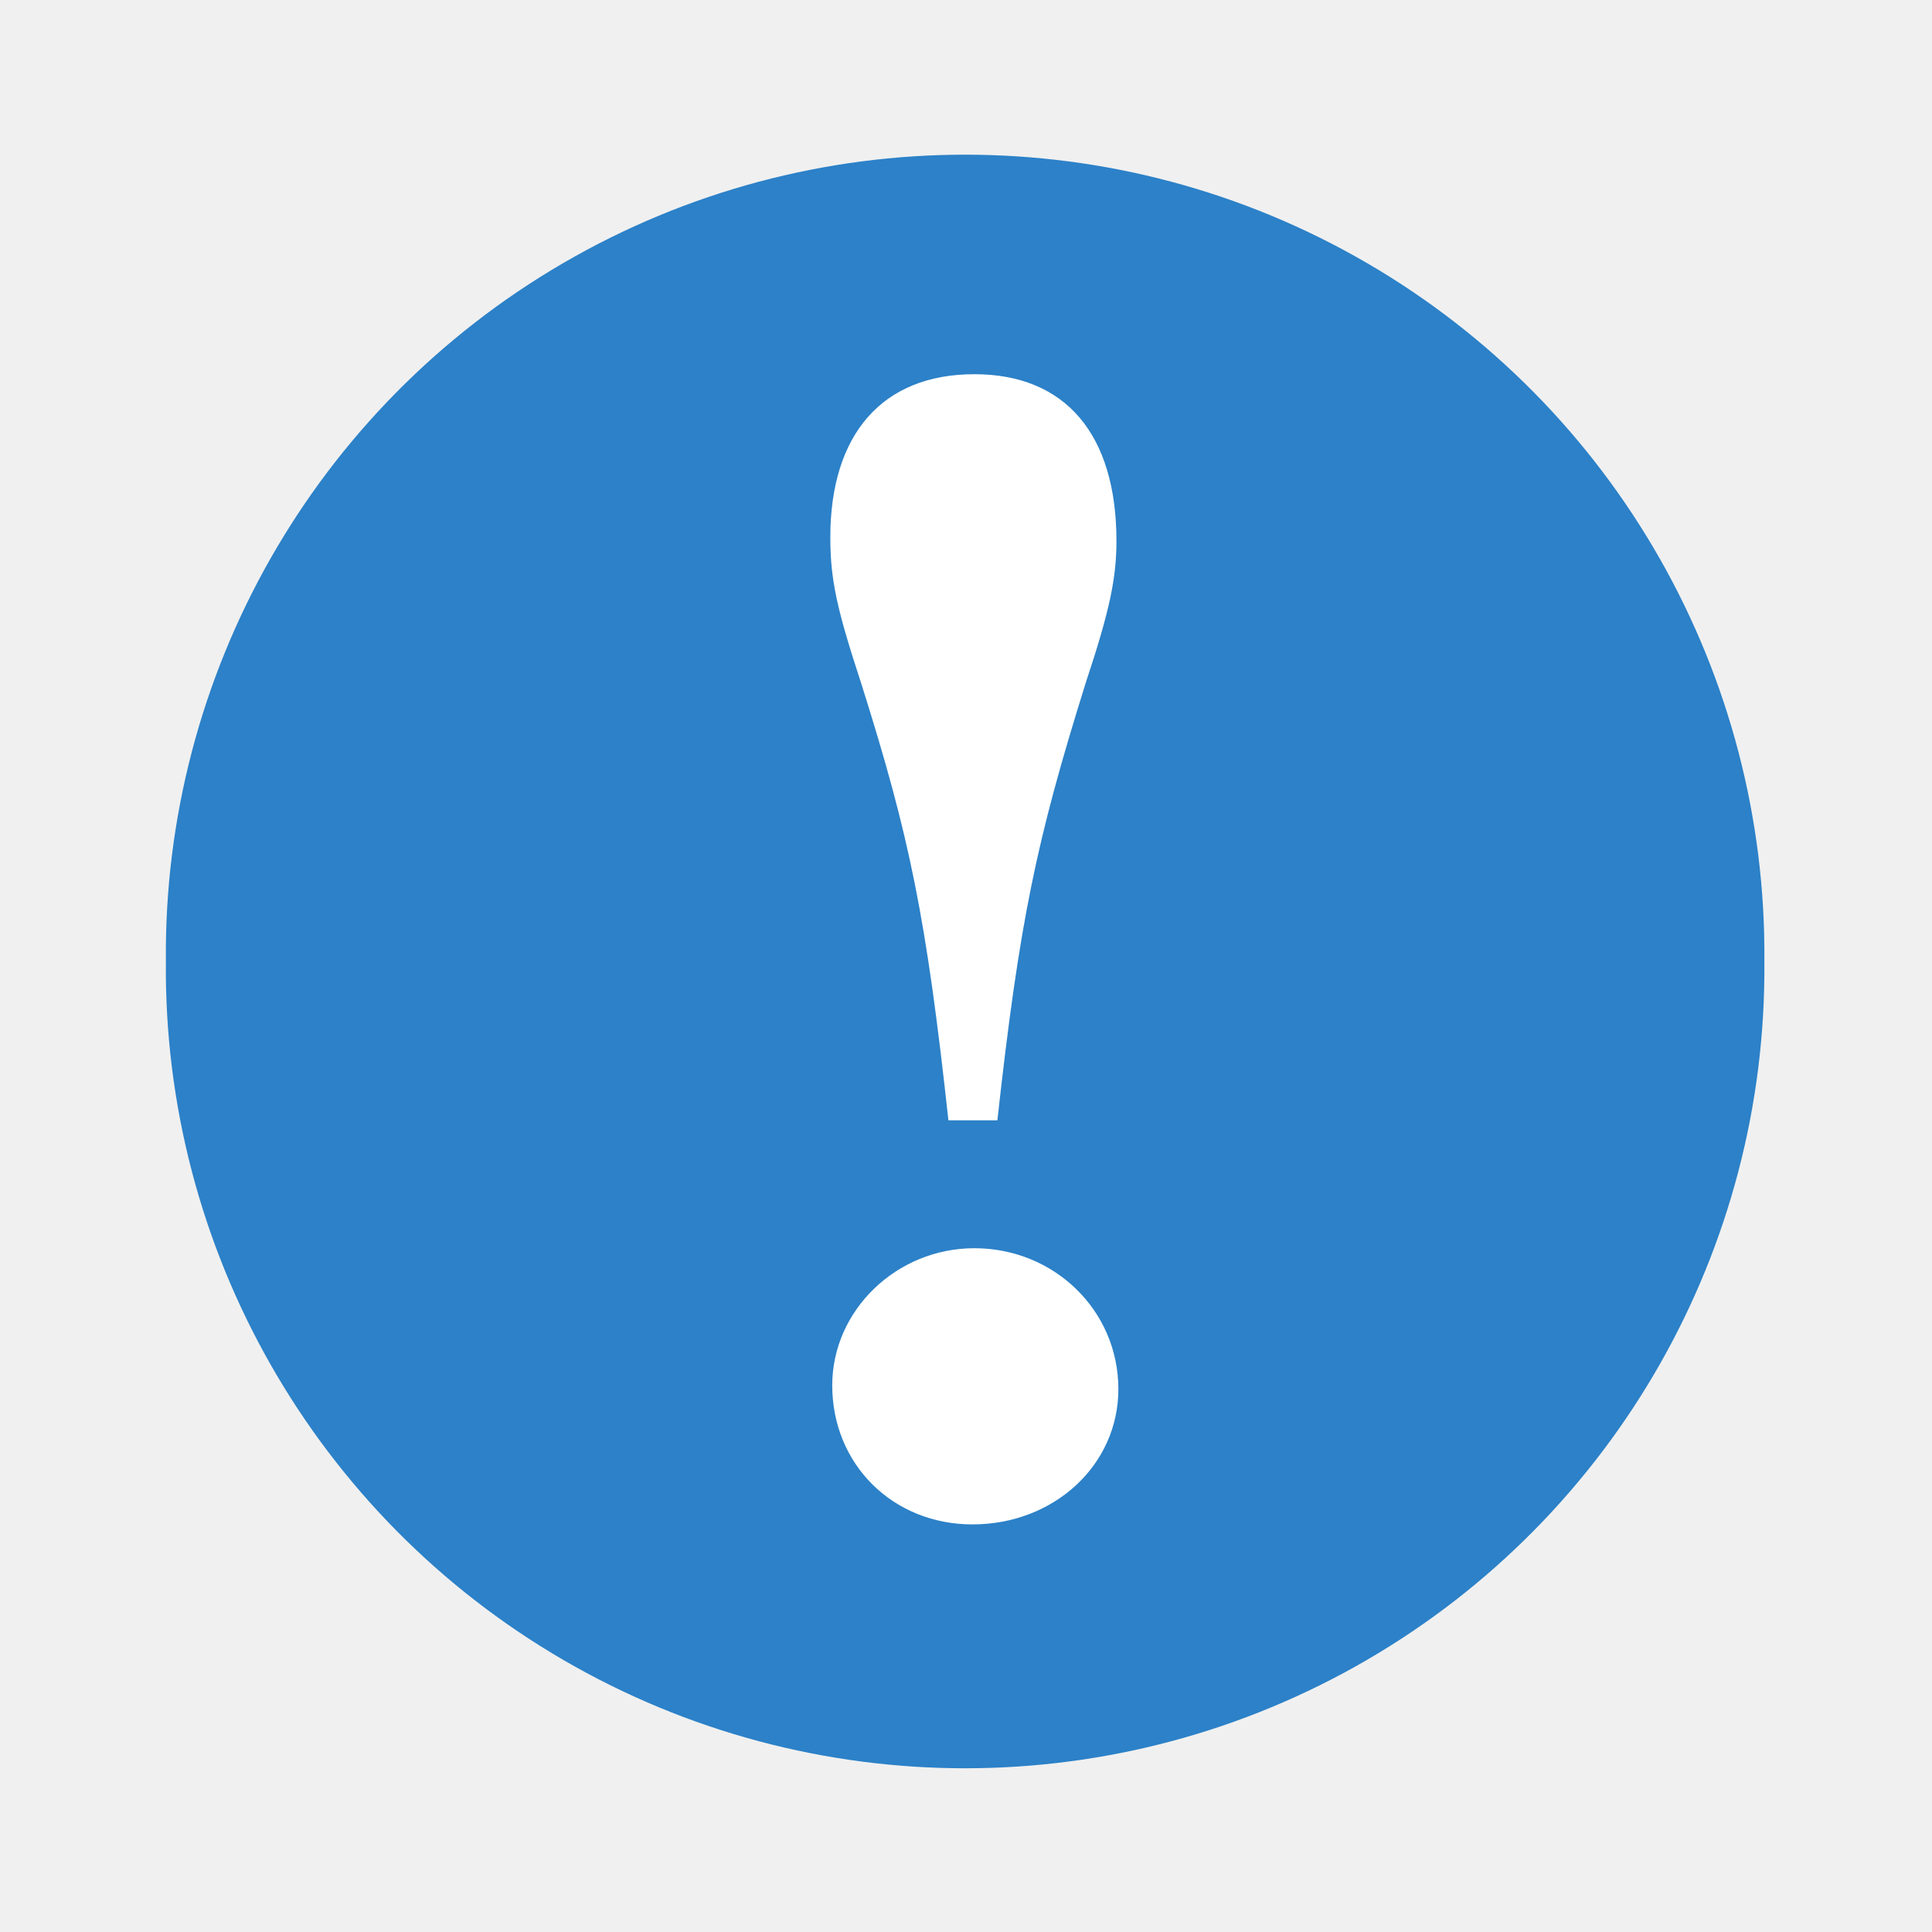
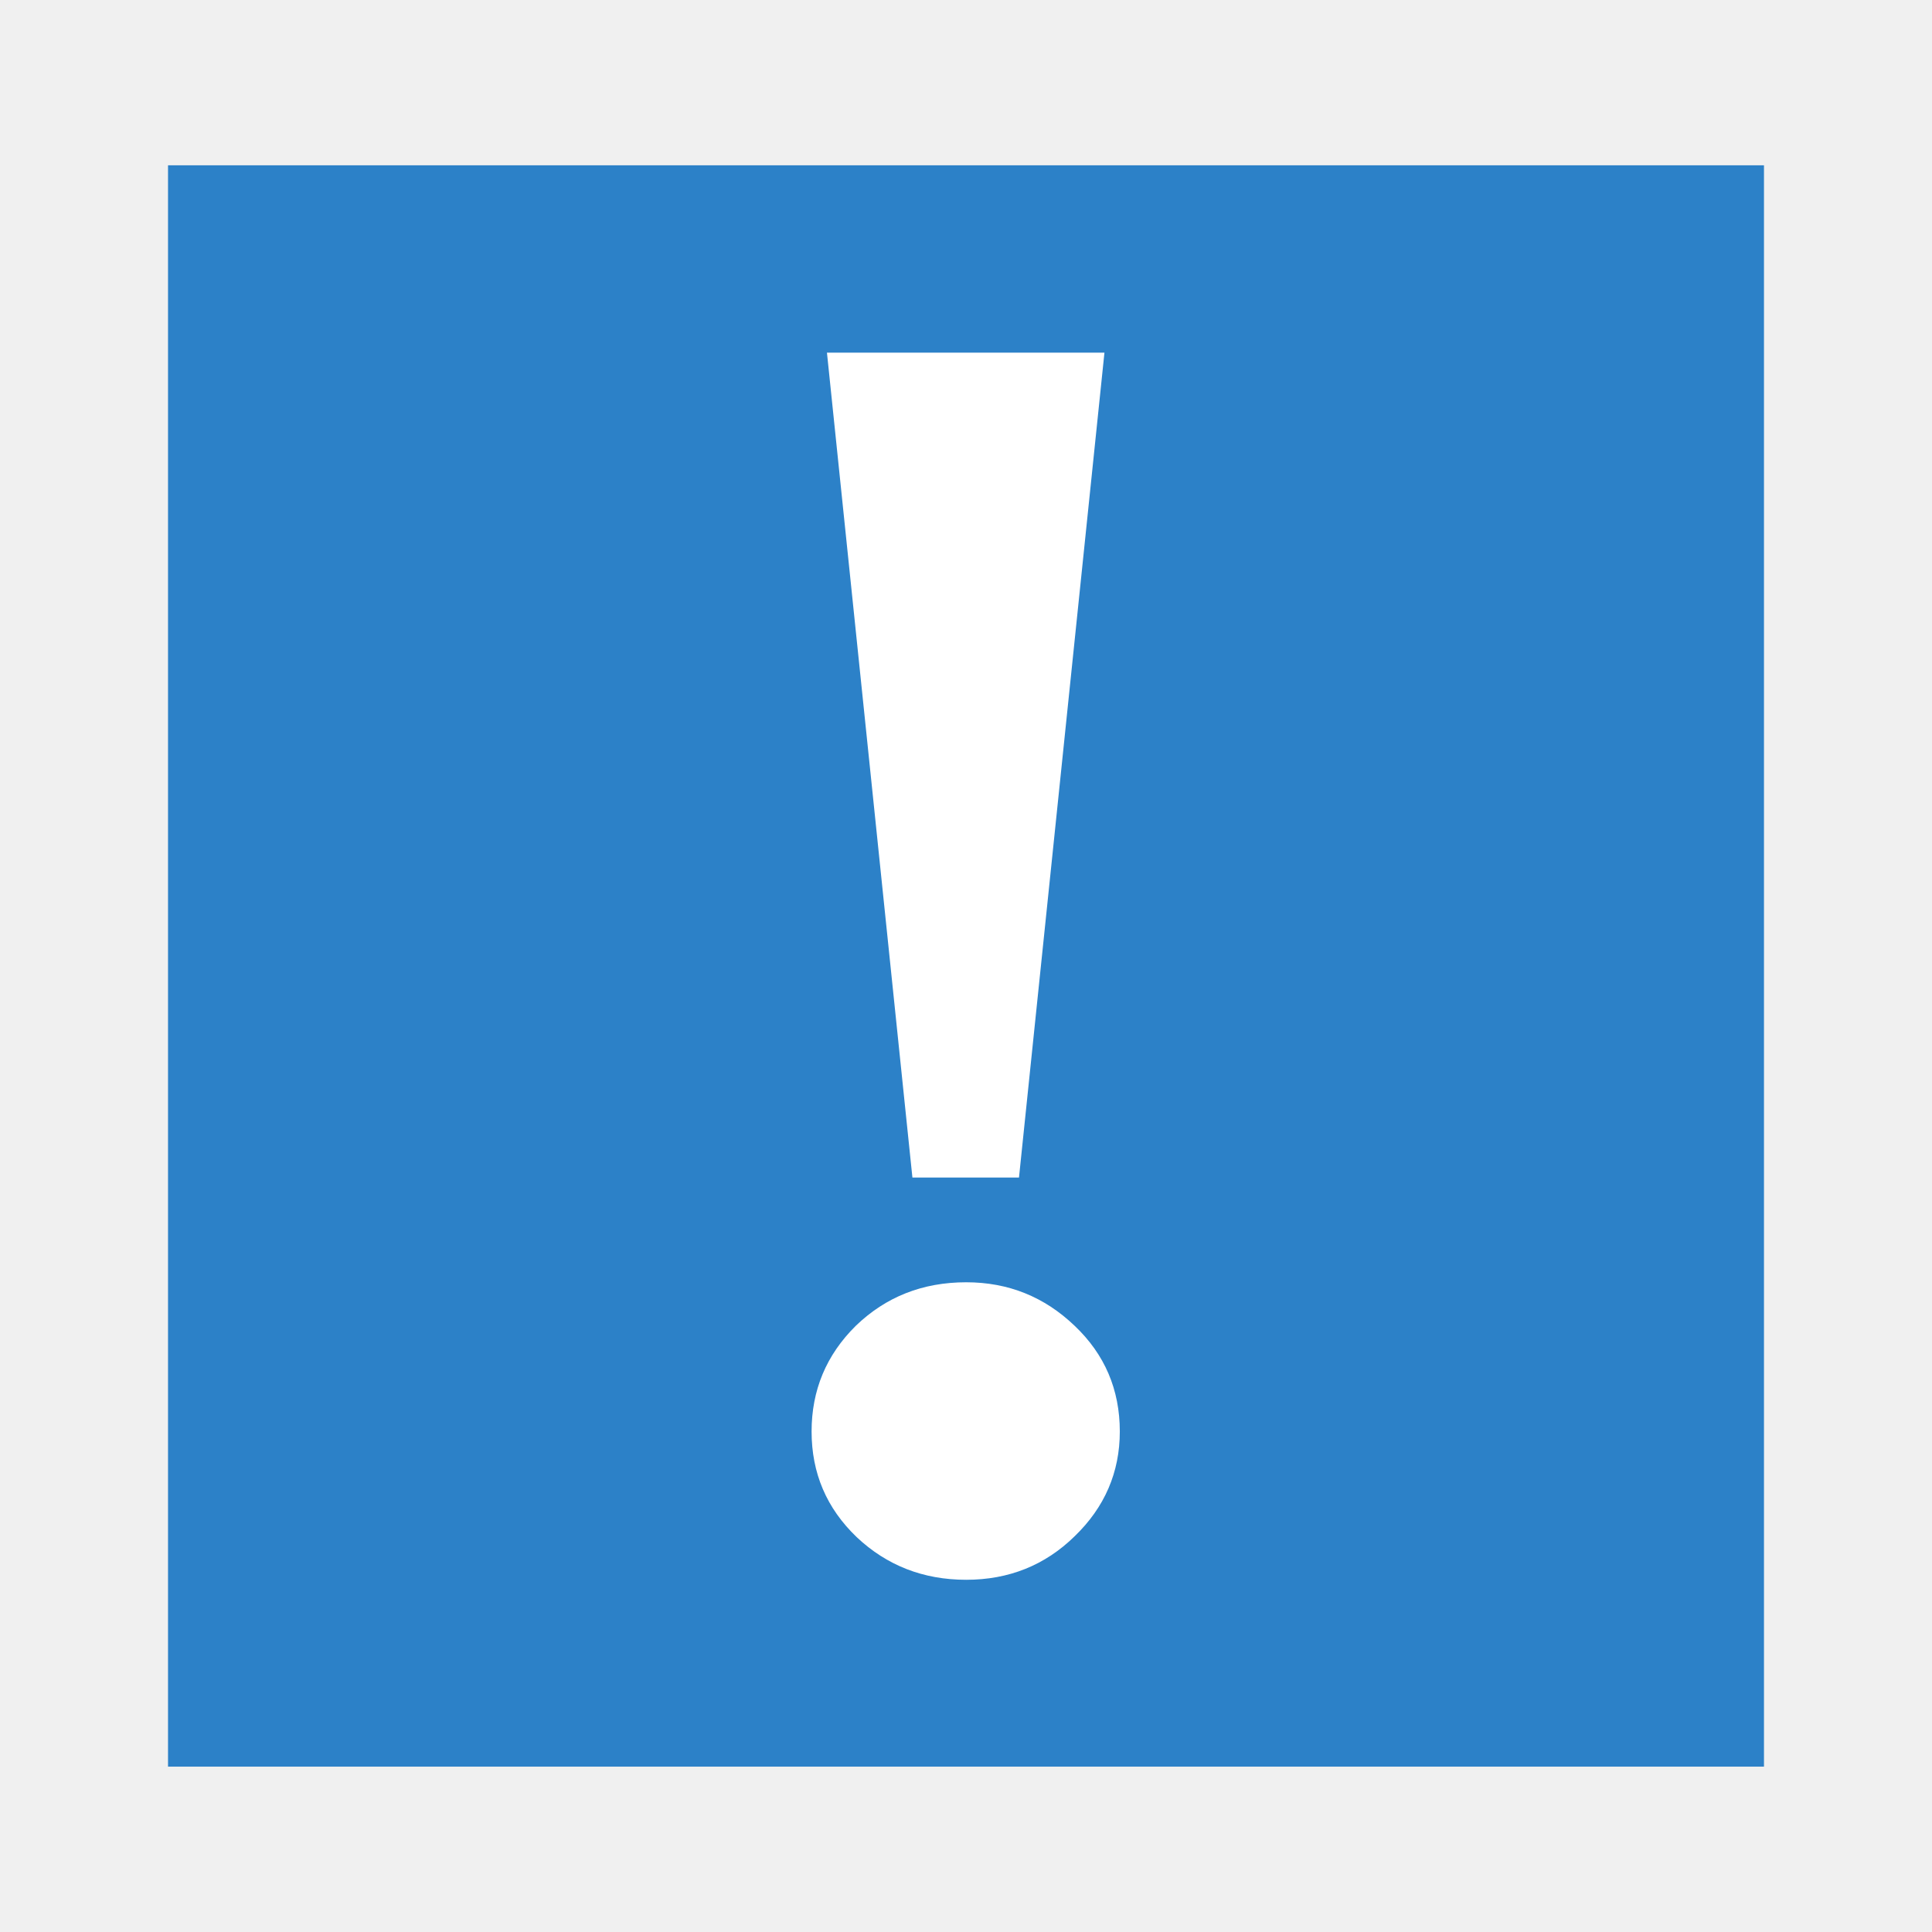
- <svg xmlns="http://www.w3.org/2000/svg" width="32px" height="32px" id="svg2393">
+ <svg xmlns="http://www.w3.org/2000/svg" width="32px" height="32px" id="svg2393" version="1.1">
  <defs id="defs2395">
    </defs>
  <g id="layer1">
-     <path style="fill:#2c81c8;fill-opacity:1;fill-rule:evenodd;stroke:none;stroke-width:1px;stroke-linecap:butt;stroke-linejoin:miter;stroke-opacity:1" id="path2403" d="M 36.614,27.222 A 11.297,11.297 0 1 1 14.021,27.222 A 11.297,11.297 0 1 1 36.614,27.222 z" transform="matrix(1.171866,0,0,1.171866,-13.6834,-15.97545)" />
-     <text xml:space="preserve" style="font-size:27.546px;font-style:normal;font-variant:normal;font-weight:bold;font-stretch:normal;text-align:start;line-height:125%;writing-mode:lr-tb;text-anchor:start;fill:#ffffff;fill-opacity:1;stroke:none;stroke-width:1px;stroke-linecap:butt;stroke-linejoin:miter;stroke-opacity:1;font-family:Nimbus Roman No9 L;-inkscape-font-specification:Nimbus Roman No9 L Bold" x="11.278" y="25.338" id="text3175" transform="scale(1.01783,0.9824821)">
-       <tspan id="tspan3177" x="11.278" y="25.338">!</tspan>
+     <rect style="fill:#2c81c8;fill-opacity:1;stroke-linecap:butt;stroke-linejoin:miter" id="rect6343" width="26.434" height="26.523" x="2.783" y="2.738" />
+     <text xml:space="preserve" style="font-size:30.943px;font-style:normal;font-variant:normal;font-weight:bold;font-stretch:normal;text-align:start;line-height:125%;writing-mode:lr-tb;text-anchor:start;fill:#ffffff;fill-opacity:1;stroke:none;font-family:Liberation Serif;-inkscape-font-specification:Liberation Serif Bold" x="10.583" y="26.197" id="text3175" transform="scale(1.01783,0.9824821)">
+       <tspan id="tspan3177" x="10.583" y="26.197">!</tspan>
    </text>
  </g>
</svg>
